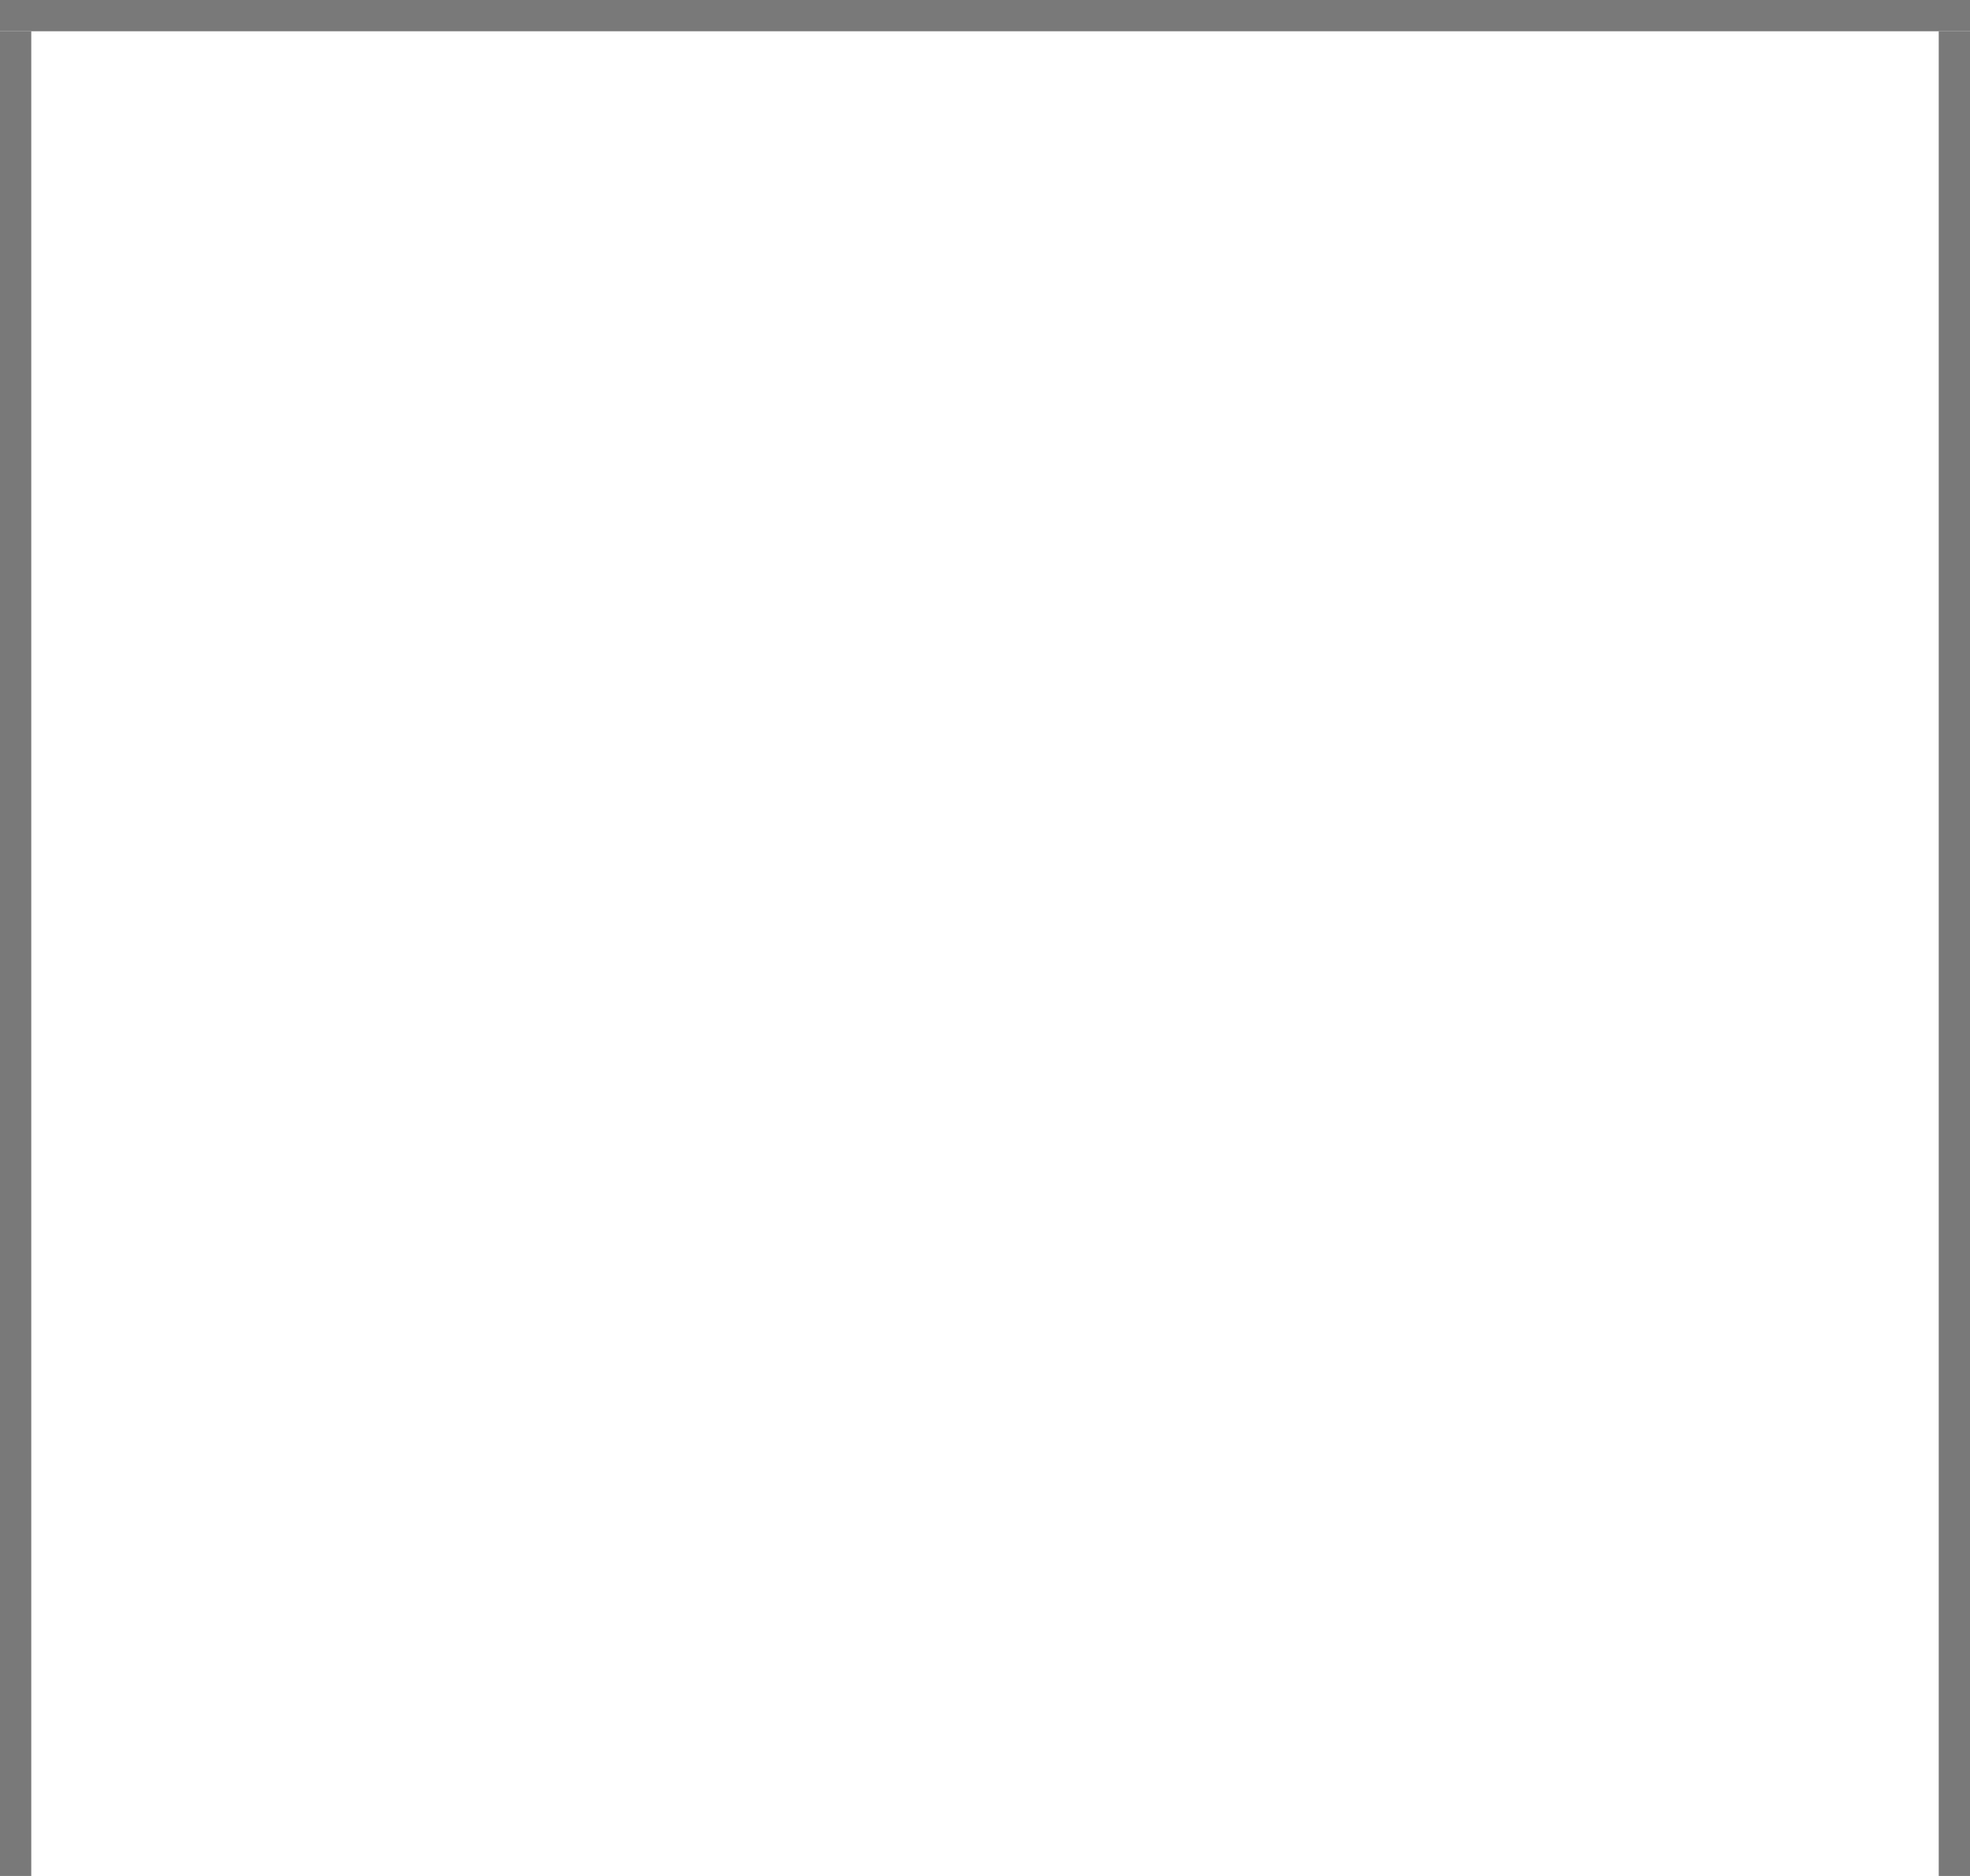
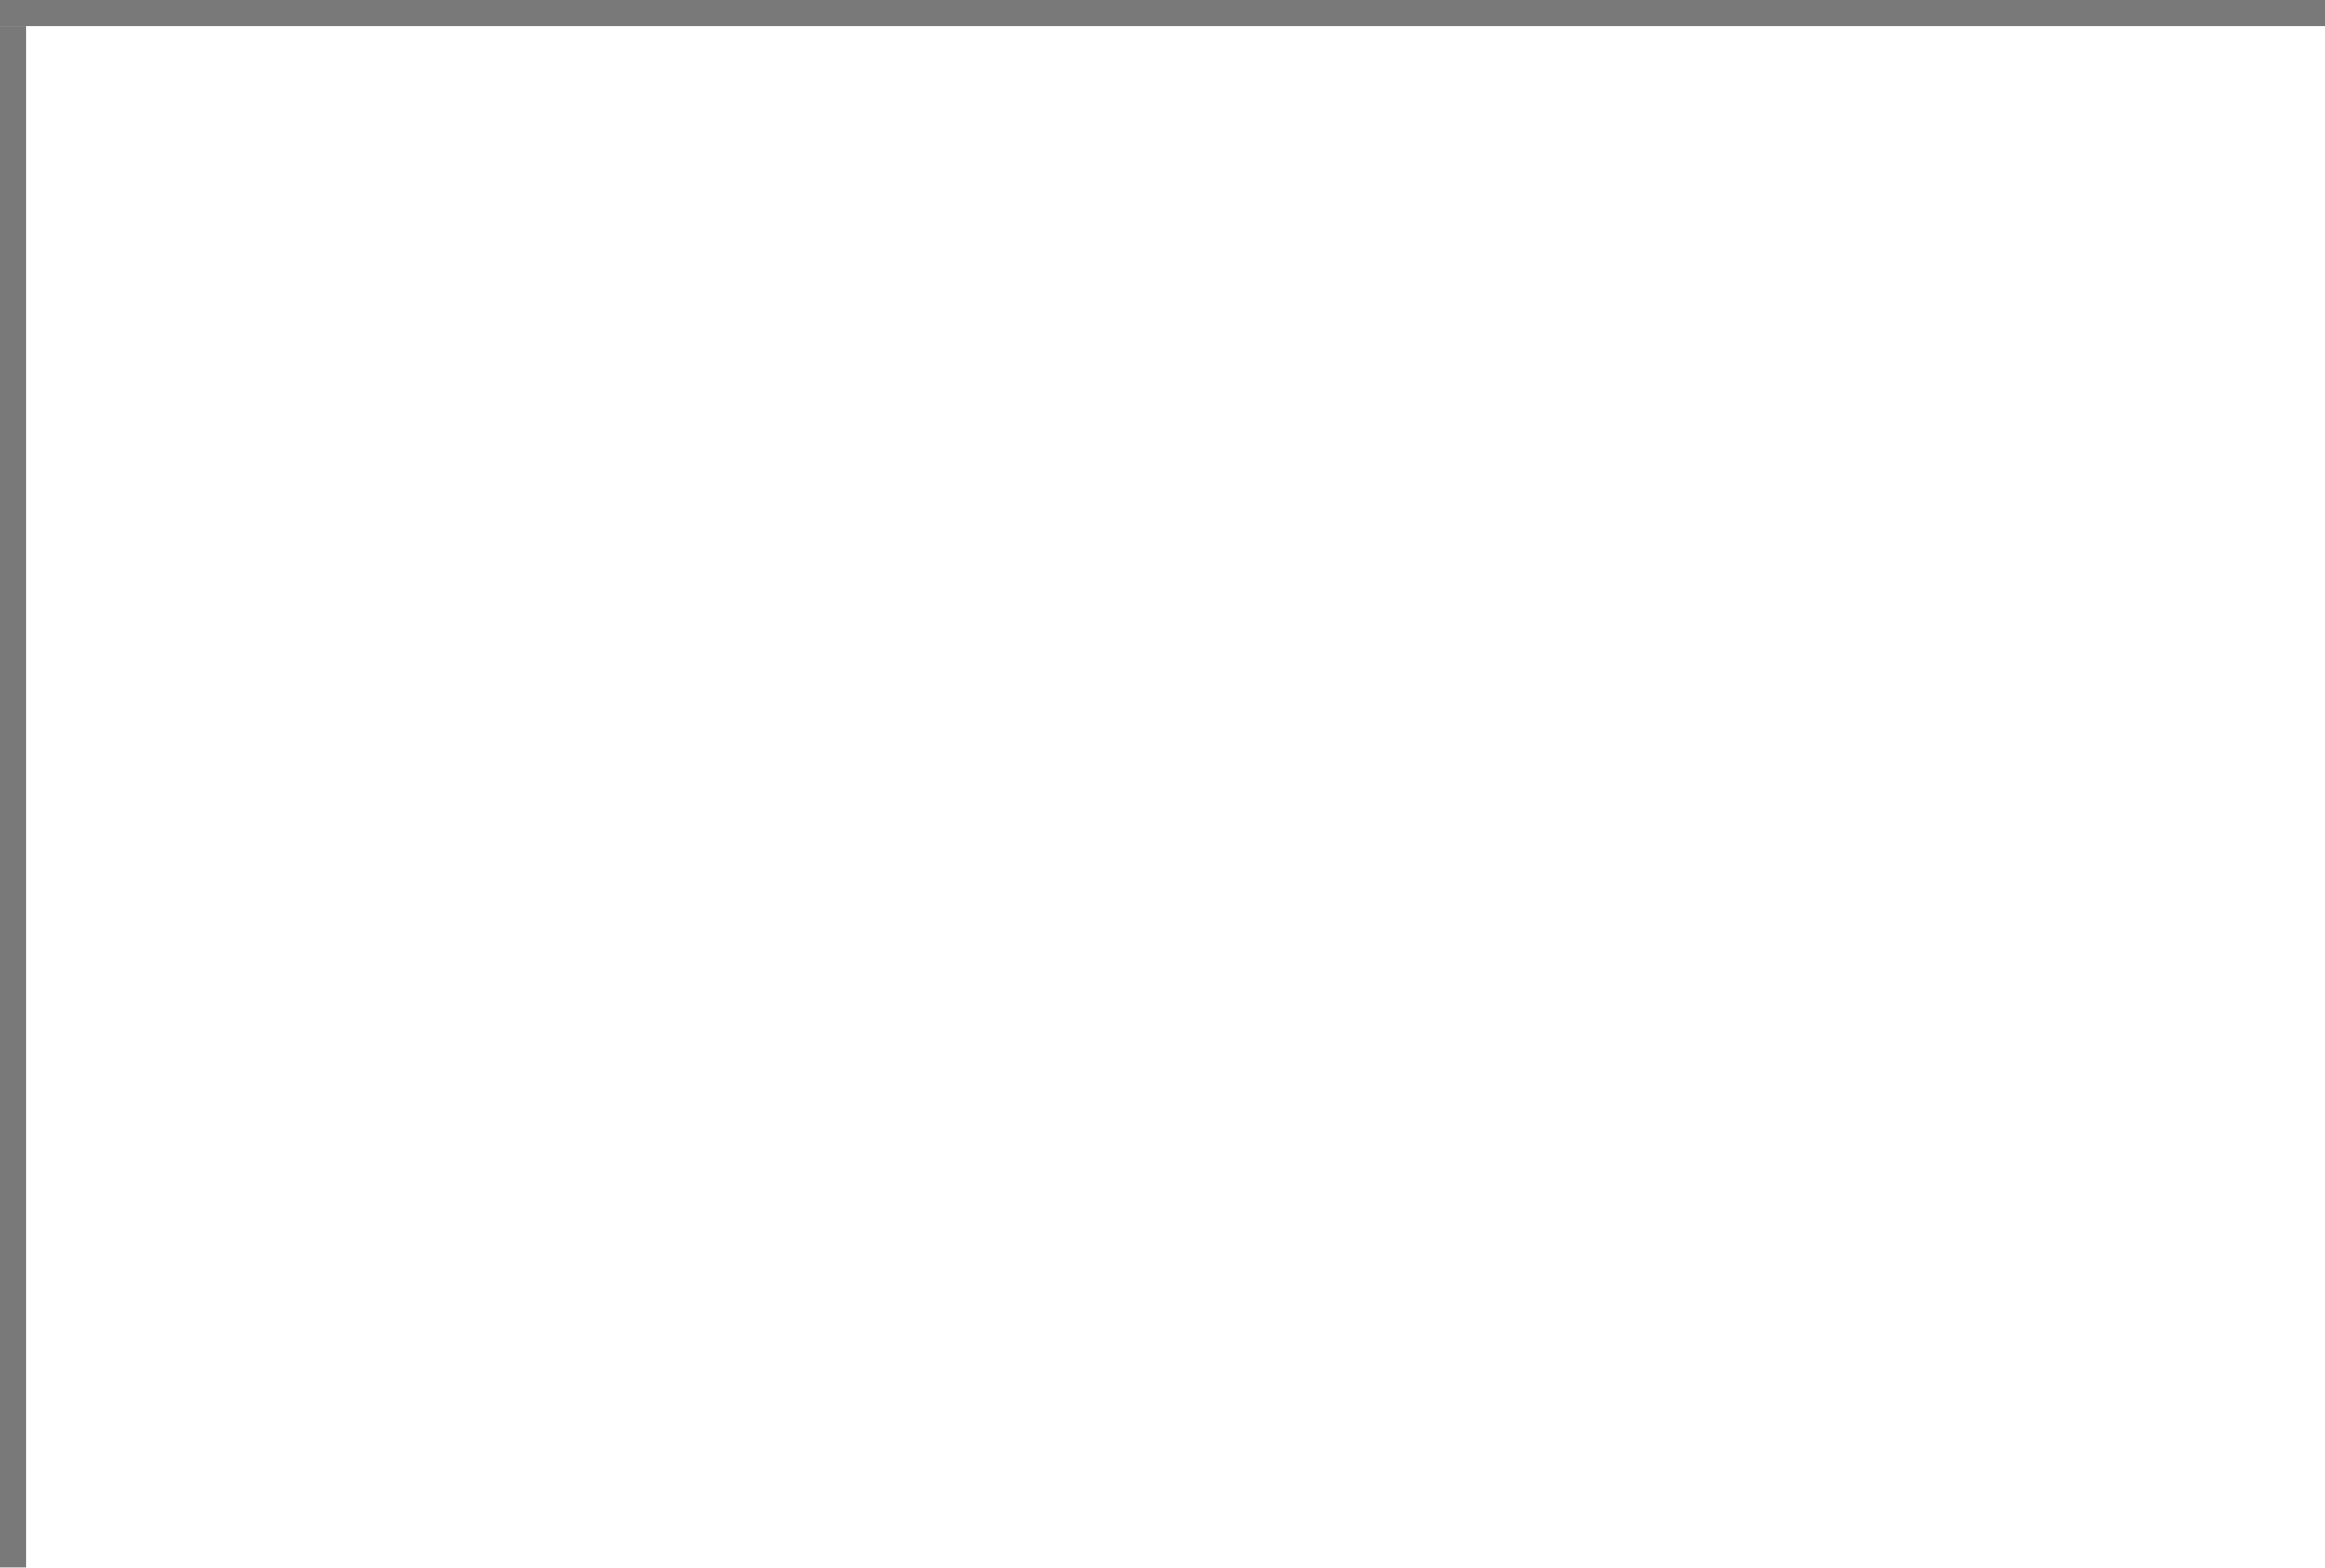
- <svg xmlns="http://www.w3.org/2000/svg" version="1.1" width="63px" height="60px" viewBox="1027 30 63 60">
-   <path d="M 1 1  L 62 1  L 62 60  L 1 60  L 1 1  Z " fill-rule="nonzero" fill="rgba(255, 255, 255, 1)" stroke="none" transform="matrix(1 0 0 1 1027 30 )" class="fill" />
-   <path d="M 0.5 1  L 0.5 60  " stroke-width="1" stroke-dasharray="0" stroke="rgba(121, 121, 121, 1)" fill="none" transform="matrix(1 0 0 1 1027 30 )" class="stroke" />
-   <path d="M 0 0.5  L 63 0.5  " stroke-width="1" stroke-dasharray="0" stroke="rgba(121, 121, 121, 1)" fill="none" transform="matrix(1 0 0 1 1027 30 )" class="stroke" />
-   <path d="M 62.5 1  L 62.5 60  " stroke-width="1" stroke-dasharray="0" stroke="rgba(121, 121, 121, 1)" fill="none" transform="matrix(1 0 0 1 1027 30 )" class="stroke" />
+ <svg xmlns="http://www.w3.org/2000/svg" version="1.1" width="89px" height="60px" viewBox="586 30 89 60">
+   <path d="M 1 1  L 89 1  L 89 60  L 1 60  L 1 1  Z " fill-rule="nonzero" fill="rgba(255, 255, 255, 1)" stroke="none" transform="matrix(1 0 0 1 586 30 )" class="fill" />
+   <path d="M 0.5 1  L 0.5 60  " stroke-width="1" stroke-dasharray="0" stroke="rgba(121, 121, 121, 1)" fill="none" transform="matrix(1 0 0 1 586 30 )" class="stroke" />
+   <path d="M 0 0.5  L 89 0.5  " stroke-width="1" stroke-dasharray="0" stroke="rgba(121, 121, 121, 1)" fill="none" transform="matrix(1 0 0 1 586 30 )" class="stroke" />
</svg>
